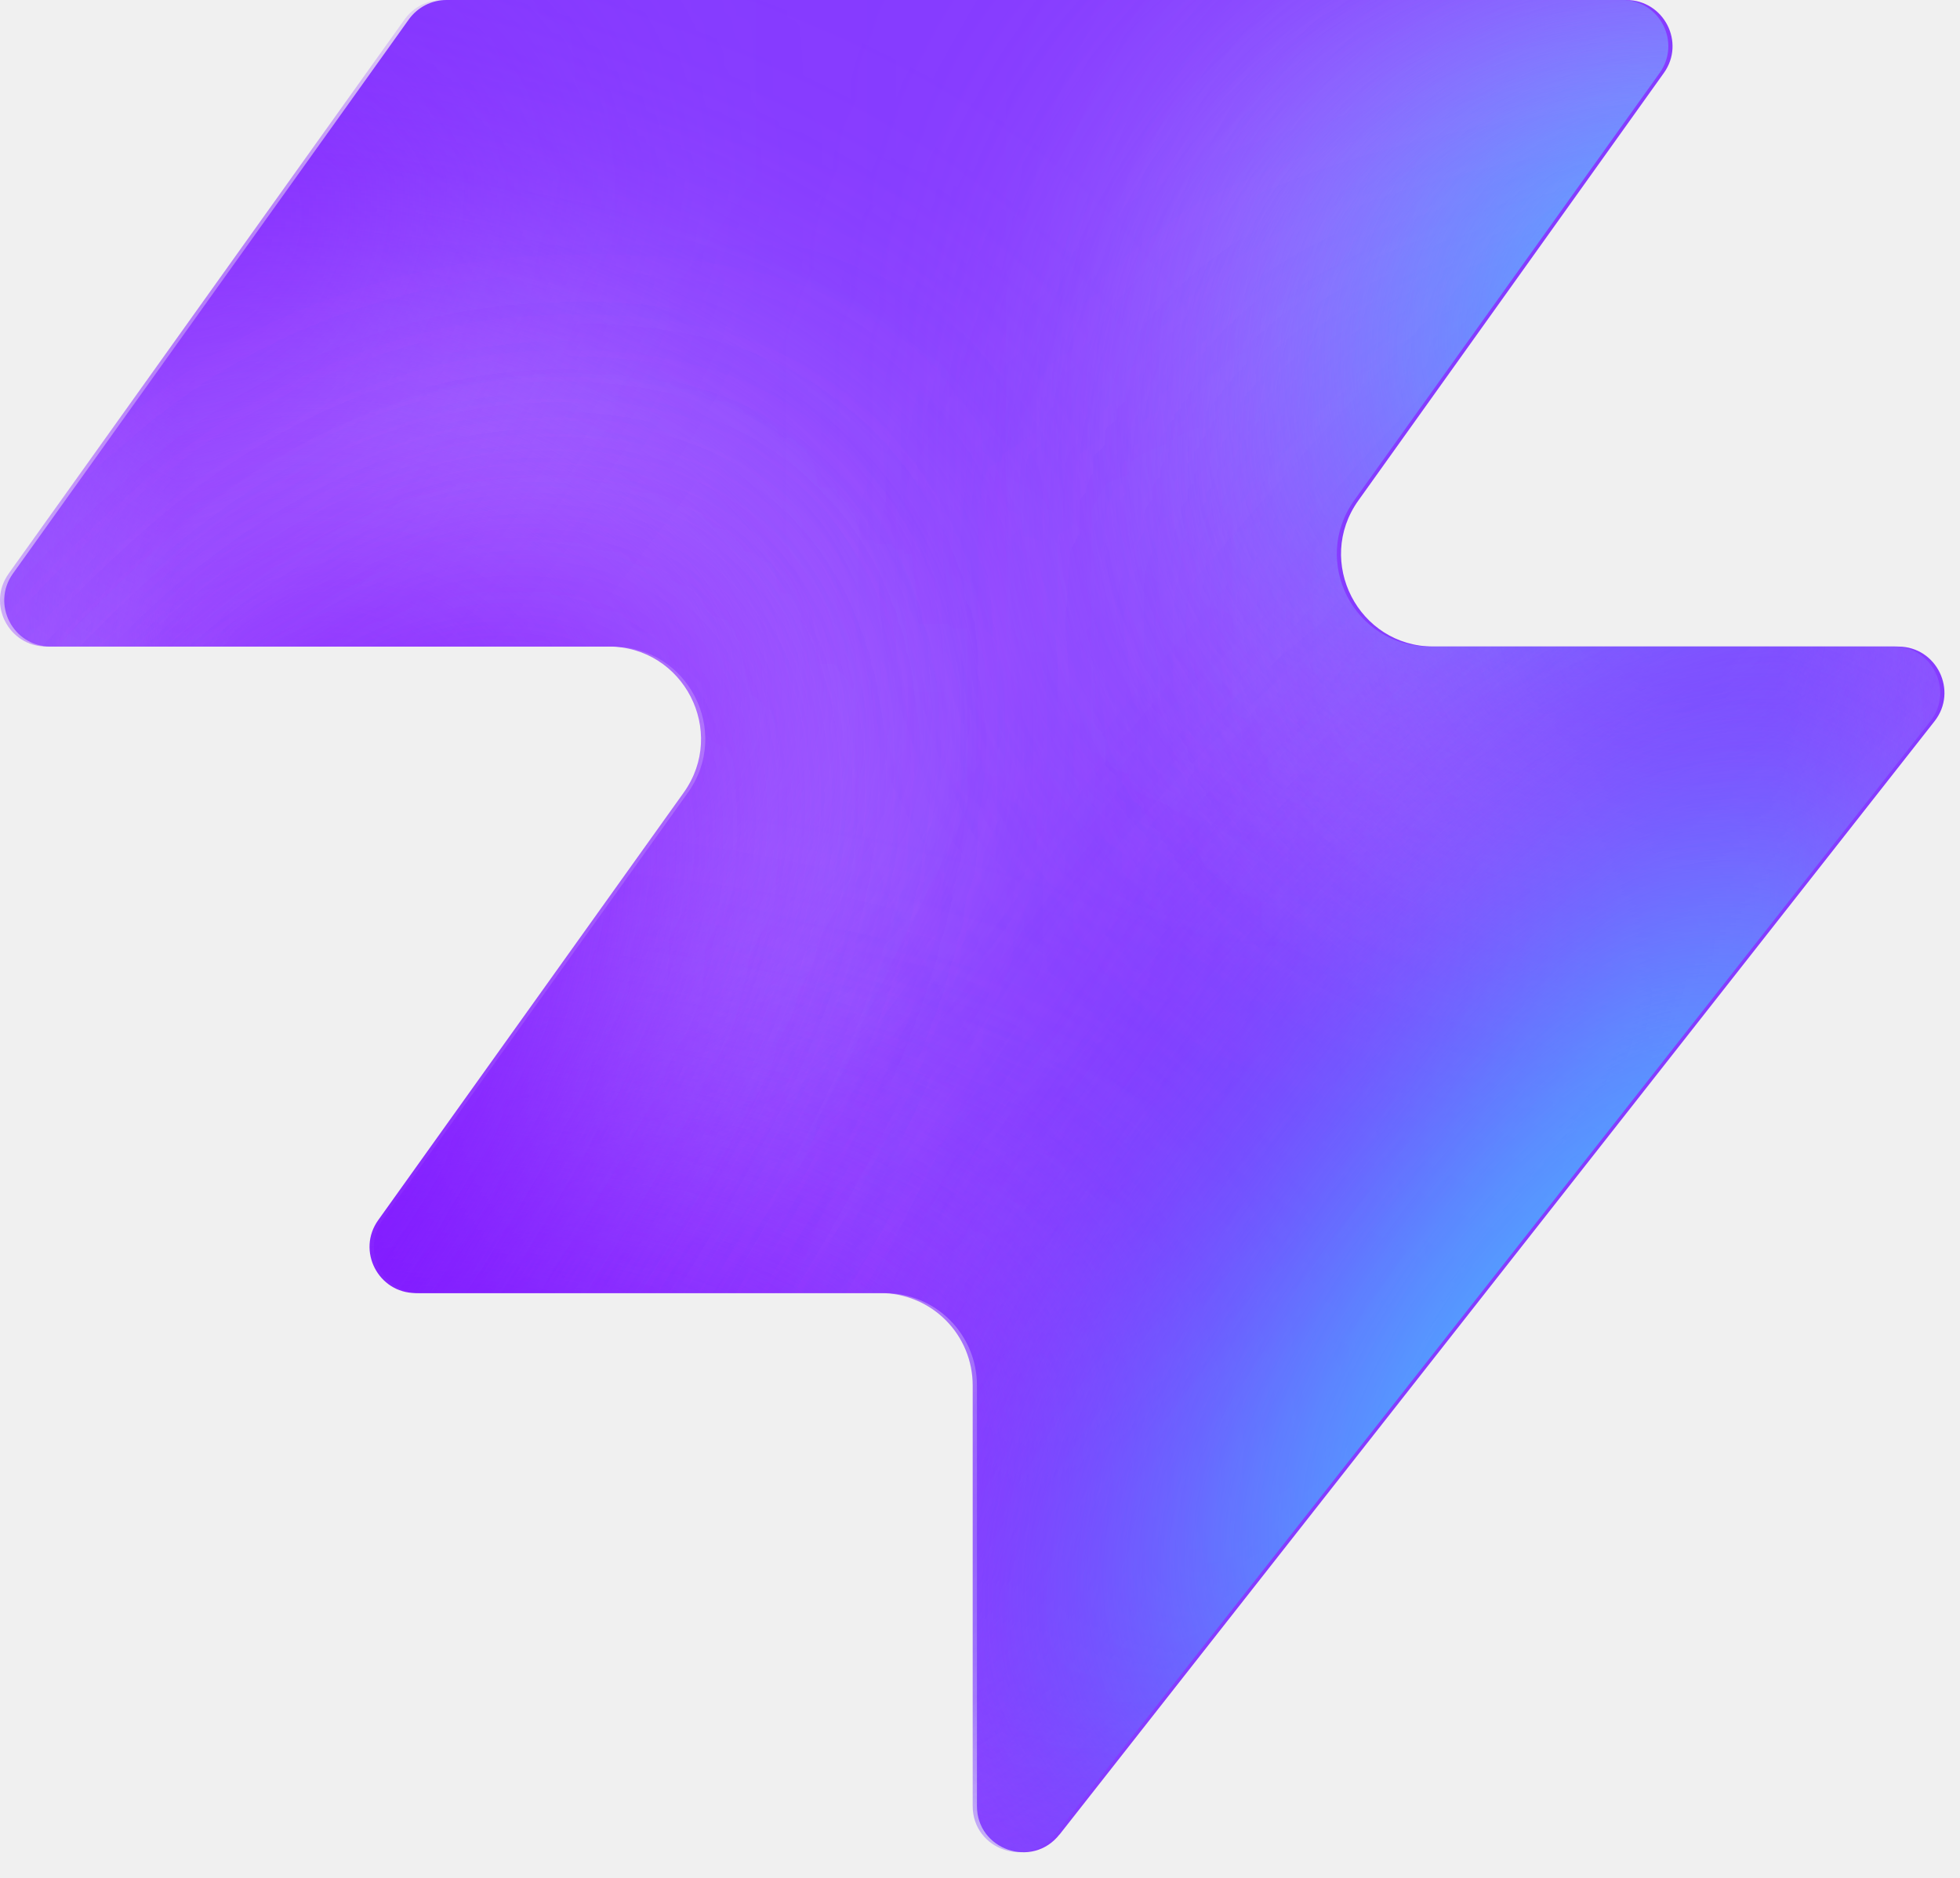
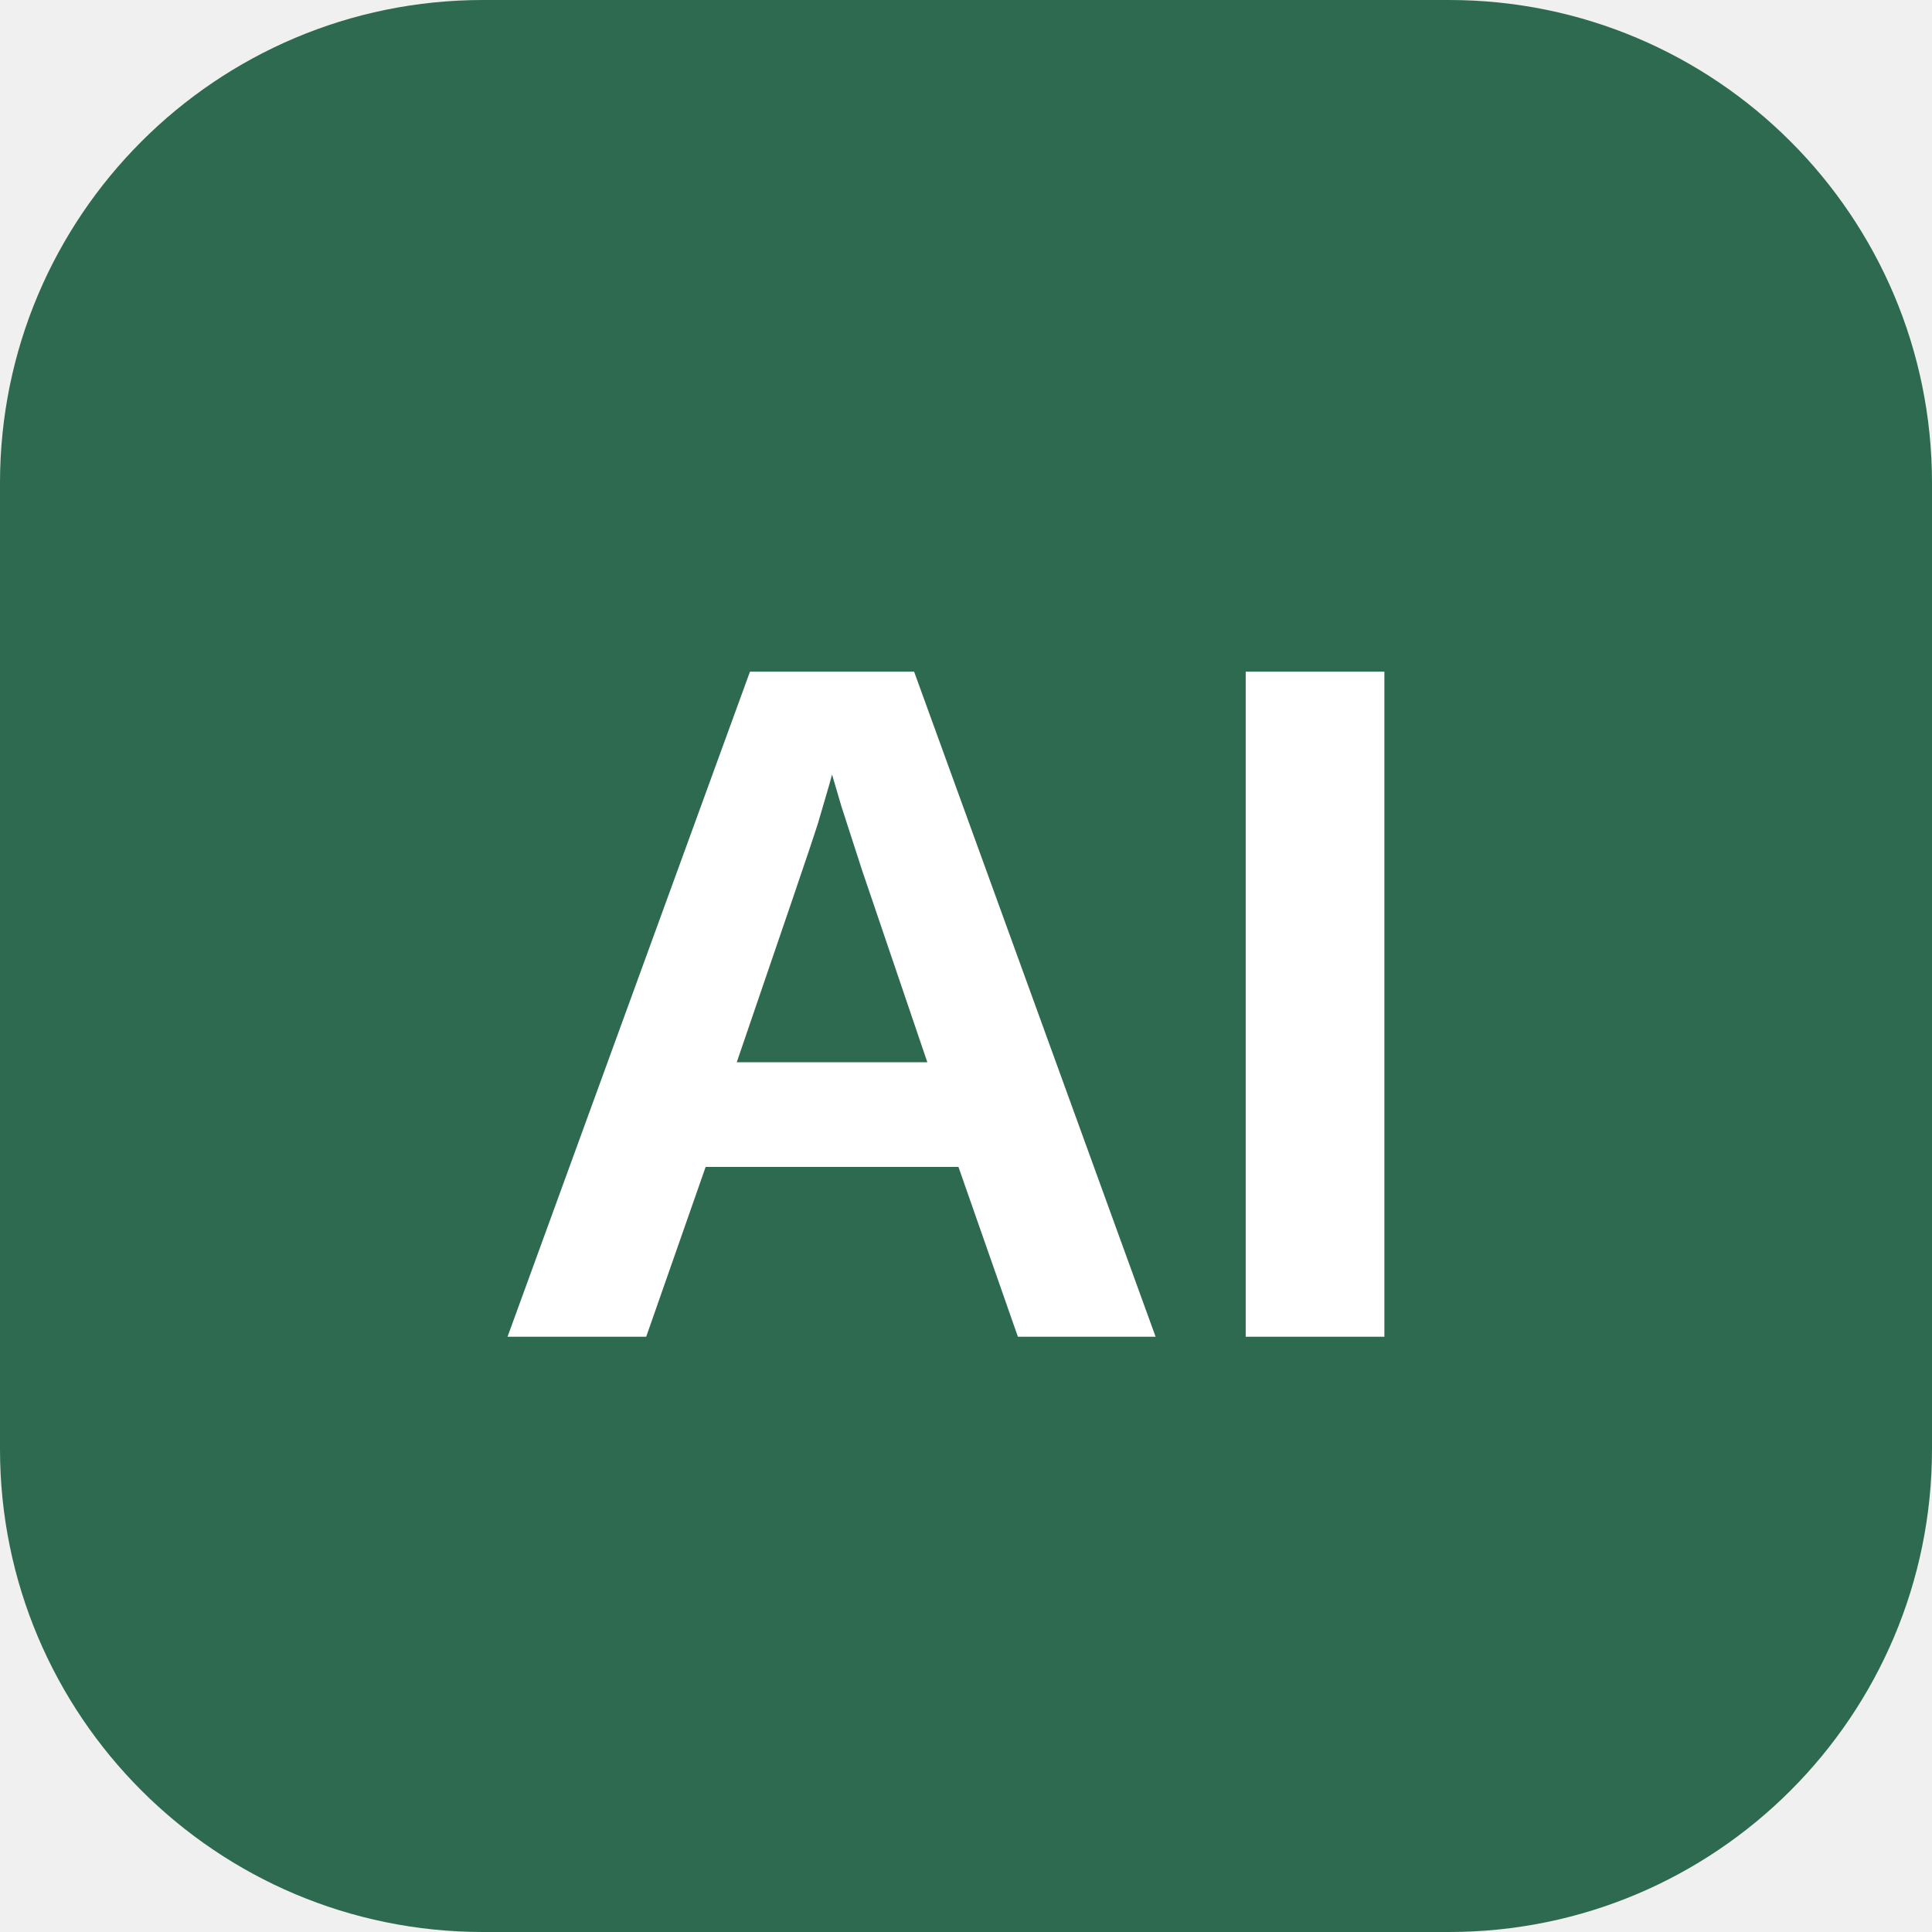
- <svg xmlns="http://www.w3.org/2000/svg" width="48" height="46" fill="none" viewBox="0 0 48 46">
-   <path fill="#863bff" d="M25.946 44.938c-.664.845-2.021.375-2.021-.698V33.937a2.26 2.26 0 0 0-2.262-2.262H10.287c-.92 0-1.456-1.04-.92-1.788l7.48-10.471c1.07-1.497 0-3.578-1.842-3.578H1.237c-.92 0-1.456-1.04-.92-1.788L10.013.474c.214-.297.556-.474.92-.474h28.894c.92 0 1.456 1.04.92 1.788l-7.48 10.471c-1.07 1.498 0 3.579 1.842 3.579h11.377c.943 0 1.473 1.088.89 1.83L25.947 44.94z" style="fill:#863bff;fill:color(display-p3 .525 .23 1);fill-opacity:1" />
-   <mask id="a" width="48" height="46" x="0" y="0" maskUnits="userSpaceOnUse" style="mask-type:alpha">
-     <path fill="#000" d="M25.842 44.938c-.664.844-2.021.375-2.021-.698V33.937a2.26 2.26 0 0 0-2.262-2.262H10.183c-.92 0-1.456-1.04-.92-1.788l7.48-10.471c1.07-1.498 0-3.579-1.842-3.579H1.133c-.92 0-1.456-1.04-.92-1.787L9.91.473c.214-.297.556-.474.92-.474h28.894c.92 0 1.456 1.04.92 1.788l-7.48 10.471c-1.07 1.498 0 3.578 1.842 3.578h11.377c.943 0 1.473 1.088.89 1.832L25.843 44.94z" style="fill:#000;fill-opacity:1" />
-   </mask>
-   <g mask="url(#a)">
-     <g filter="url(#b)">
-       <ellipse cx="5.508" cy="14.704" fill="#ede6ff" rx="5.508" ry="14.704" style="fill:#ede6ff;fill:color(display-p3 .927 .903 1);fill-opacity:1" transform="matrix(.00324 1 1 -.00324 -4.47 31.516)" />
-     </g>
-     <g filter="url(#c)">
-       <ellipse cx="10.399" cy="29.851" fill="#ede6ff" rx="10.399" ry="29.851" style="fill:#ede6ff;fill:color(display-p3 .927 .903 1);fill-opacity:1" transform="matrix(.00324 1 1 -.00324 -39.328 7.883)" />
-     </g>
-     <g filter="url(#d)">
-       <ellipse cx="5.508" cy="30.487" fill="#7e14ff" rx="5.508" ry="30.487" style="fill:#7e14ff;fill:color(display-p3 .492 .077 1);fill-opacity:1" transform="rotate(89.814 -25.913 -14.639)scale(1 -1)" />
-     </g>
-     <g filter="url(#e)">
-       <ellipse cx="5.508" cy="30.599" fill="#7e14ff" rx="5.508" ry="30.599" style="fill:#7e14ff;fill:color(display-p3 .492 .077 1);fill-opacity:1" transform="rotate(89.814 -32.644 -3.334)scale(1 -1)" />
-     </g>
-     <g filter="url(#f)">
-       <ellipse cx="5.508" cy="30.599" fill="#7e14ff" rx="5.508" ry="30.599" style="fill:#7e14ff;fill:color(display-p3 .492 .077 1);fill-opacity:1" transform="matrix(.00324 1 1 -.00324 -34.34 30.47)" />
-     </g>
-     <g filter="url(#g)">
-       <ellipse cx="14.072" cy="22.078" fill="#ede6ff" rx="14.072" ry="22.078" style="fill:#ede6ff;fill:color(display-p3 .927 .903 1);fill-opacity:1" transform="rotate(93.35 24.506 48.493)scale(-1 1)" />
-     </g>
-     <g filter="url(#h)">
-       <ellipse cx="3.47" cy="21.501" fill="#7e14ff" rx="3.47" ry="21.501" style="fill:#7e14ff;fill:color(display-p3 .492 .077 1);fill-opacity:1" transform="rotate(89.009 28.708 47.59)scale(-1 1)" />
-     </g>
-     <g filter="url(#i)">
-       <ellipse cx="3.47" cy="21.501" fill="#7e14ff" rx="3.47" ry="21.501" style="fill:#7e14ff;fill:color(display-p3 .492 .077 1);fill-opacity:1" transform="rotate(89.009 28.708 47.59)scale(-1 1)" />
-     </g>
-     <g filter="url(#j)">
-       <ellipse cx=".387" cy="8.972" fill="#7e14ff" rx="4.407" ry="29.108" style="fill:#7e14ff;fill:color(display-p3 .492 .077 1);fill-opacity:1" transform="rotate(39.51 .387 8.972)" />
-     </g>
-     <g filter="url(#k)">
-       <ellipse cx="47.523" cy="-6.092" fill="#7e14ff" rx="4.407" ry="29.108" style="fill:#7e14ff;fill:color(display-p3 .492 .077 1);fill-opacity:1" transform="rotate(37.892 47.523 -6.092)" />
-     </g>
-     <g filter="url(#l)">
-       <ellipse cx="41.412" cy="6.333" fill="#47bfff" rx="5.971" ry="9.665" style="fill:#47bfff;fill:color(display-p3 .28 .748 1);fill-opacity:1" transform="rotate(37.892 41.412 6.333)" />
-     </g>
-     <g filter="url(#m)">
-       <ellipse cx="-1.879" cy="38.332" fill="#7e14ff" rx="4.407" ry="29.108" style="fill:#7e14ff;fill:color(display-p3 .492 .077 1);fill-opacity:1" transform="rotate(37.892 -1.88 38.332)" />
-     </g>
-     <g filter="url(#n)">
-       <ellipse cx="-1.879" cy="38.332" fill="#7e14ff" rx="4.407" ry="29.108" style="fill:#7e14ff;fill:color(display-p3 .492 .077 1);fill-opacity:1" transform="rotate(37.892 -1.88 38.332)" />
-     </g>
-     <g filter="url(#o)">
-       <ellipse cx="35.651" cy="29.907" fill="#7e14ff" rx="4.407" ry="29.108" style="fill:#7e14ff;fill:color(display-p3 .492 .077 1);fill-opacity:1" transform="rotate(37.892 35.651 29.907)" />
-     </g>
-     <g filter="url(#p)">
-       <ellipse cx="38.418" cy="32.4" fill="#47bfff" rx="5.971" ry="15.297" style="fill:#47bfff;fill:color(display-p3 .28 .748 1);fill-opacity:1" transform="rotate(37.892 38.418 32.4)" />
-     </g>
-   </g>
-   <defs>
-     <filter id="b" width="60.045" height="41.654" x="-19.77" y="16.149" color-interpolation-filters="sRGB" filterUnits="userSpaceOnUse">
-       <feFlood flood-opacity="0" result="BackgroundImageFix" />
-       <feBlend in="SourceGraphic" in2="BackgroundImageFix" result="shape" />
-       <feGaussianBlur result="effect1_foregroundBlur_2002_17158" stdDeviation="7.659" />
-     </filter>
-     <filter id="c" width="90.34" height="51.437" x="-54.613" y="-7.533" color-interpolation-filters="sRGB" filterUnits="userSpaceOnUse">
-       <feFlood flood-opacity="0" result="BackgroundImageFix" />
-       <feBlend in="SourceGraphic" in2="BackgroundImageFix" result="shape" />
-       <feGaussianBlur result="effect1_foregroundBlur_2002_17158" stdDeviation="7.659" />
-     </filter>
-     <filter id="d" width="79.355" height="29.4" x="-49.64" y="2.03" color-interpolation-filters="sRGB" filterUnits="userSpaceOnUse">
-       <feFlood flood-opacity="0" result="BackgroundImageFix" />
-       <feBlend in="SourceGraphic" in2="BackgroundImageFix" result="shape" />
-       <feGaussianBlur result="effect1_foregroundBlur_2002_17158" stdDeviation="4.596" />
-     </filter>
-     <filter id="e" width="79.579" height="29.4" x="-45.045" y="20.029" color-interpolation-filters="sRGB" filterUnits="userSpaceOnUse">
-       <feFlood flood-opacity="0" result="BackgroundImageFix" />
-       <feBlend in="SourceGraphic" in2="BackgroundImageFix" result="shape" />
-       <feGaussianBlur result="effect1_foregroundBlur_2002_17158" stdDeviation="4.596" />
-     </filter>
-     <filter id="f" width="79.579" height="29.4" x="-43.513" y="21.178" color-interpolation-filters="sRGB" filterUnits="userSpaceOnUse">
-       <feFlood flood-opacity="0" result="BackgroundImageFix" />
-       <feBlend in="SourceGraphic" in2="BackgroundImageFix" result="shape" />
-       <feGaussianBlur result="effect1_foregroundBlur_2002_17158" stdDeviation="4.596" />
-     </filter>
-     <filter id="g" width="74.749" height="58.852" x="15.756" y="-17.901" color-interpolation-filters="sRGB" filterUnits="userSpaceOnUse">
-       <feFlood flood-opacity="0" result="BackgroundImageFix" />
-       <feBlend in="SourceGraphic" in2="BackgroundImageFix" result="shape" />
-       <feGaussianBlur result="effect1_foregroundBlur_2002_17158" stdDeviation="7.659" />
-     </filter>
-     <filter id="h" width="61.377" height="25.362" x="23.548" y="2.284" color-interpolation-filters="sRGB" filterUnits="userSpaceOnUse">
-       <feFlood flood-opacity="0" result="BackgroundImageFix" />
-       <feBlend in="SourceGraphic" in2="BackgroundImageFix" result="shape" />
-       <feGaussianBlur result="effect1_foregroundBlur_2002_17158" stdDeviation="4.596" />
-     </filter>
-     <filter id="i" width="61.377" height="25.362" x="23.548" y="2.284" color-interpolation-filters="sRGB" filterUnits="userSpaceOnUse">
-       <feFlood flood-opacity="0" result="BackgroundImageFix" />
-       <feBlend in="SourceGraphic" in2="BackgroundImageFix" result="shape" />
-       <feGaussianBlur result="effect1_foregroundBlur_2002_17158" stdDeviation="4.596" />
-     </filter>
-     <filter id="j" width="56.045" height="63.649" x="-27.636" y="-22.853" color-interpolation-filters="sRGB" filterUnits="userSpaceOnUse">
-       <feFlood flood-opacity="0" result="BackgroundImageFix" />
-       <feBlend in="SourceGraphic" in2="BackgroundImageFix" result="shape" />
-       <feGaussianBlur result="effect1_foregroundBlur_2002_17158" stdDeviation="4.596" />
-     </filter>
-     <filter id="k" width="54.814" height="64.646" x="20.116" y="-38.415" color-interpolation-filters="sRGB" filterUnits="userSpaceOnUse">
-       <feFlood flood-opacity="0" result="BackgroundImageFix" />
-       <feBlend in="SourceGraphic" in2="BackgroundImageFix" result="shape" />
-       <feGaussianBlur result="effect1_foregroundBlur_2002_17158" stdDeviation="4.596" />
-     </filter>
-     <filter id="l" width="33.541" height="35.313" x="24.641" y="-11.323" color-interpolation-filters="sRGB" filterUnits="userSpaceOnUse">
-       <feFlood flood-opacity="0" result="BackgroundImageFix" />
-       <feBlend in="SourceGraphic" in2="BackgroundImageFix" result="shape" />
-       <feGaussianBlur result="effect1_foregroundBlur_2002_17158" stdDeviation="4.596" />
-     </filter>
-     <filter id="m" width="54.814" height="64.646" x="-29.286" y="6.009" color-interpolation-filters="sRGB" filterUnits="userSpaceOnUse">
-       <feFlood flood-opacity="0" result="BackgroundImageFix" />
-       <feBlend in="SourceGraphic" in2="BackgroundImageFix" result="shape" />
-       <feGaussianBlur result="effect1_foregroundBlur_2002_17158" stdDeviation="4.596" />
-     </filter>
-     <filter id="n" width="54.814" height="64.646" x="-29.286" y="6.009" color-interpolation-filters="sRGB" filterUnits="userSpaceOnUse">
-       <feFlood flood-opacity="0" result="BackgroundImageFix" />
-       <feBlend in="SourceGraphic" in2="BackgroundImageFix" result="shape" />
-       <feGaussianBlur result="effect1_foregroundBlur_2002_17158" stdDeviation="4.596" />
-     </filter>
-     <filter id="o" width="54.814" height="64.646" x="8.244" y="-2.416" color-interpolation-filters="sRGB" filterUnits="userSpaceOnUse">
-       <feFlood flood-opacity="0" result="BackgroundImageFix" />
-       <feBlend in="SourceGraphic" in2="BackgroundImageFix" result="shape" />
-       <feGaussianBlur result="effect1_foregroundBlur_2002_17158" stdDeviation="4.596" />
-     </filter>
-     <filter id="p" width="39.409" height="43.623" x="18.713" y="10.588" color-interpolation-filters="sRGB" filterUnits="userSpaceOnUse">
-       <feFlood flood-opacity="0" result="BackgroundImageFix" />
-       <feBlend in="SourceGraphic" in2="BackgroundImageFix" result="shape" />
-       <feGaussianBlur result="effect1_foregroundBlur_2002_17158" stdDeviation="4.596" />
-     </filter>
-   </defs>
+ <svg xmlns="http://www.w3.org/2000/svg" viewBox="0 0 32 32">
+   <rect width="32" height="32" rx="8" fill="#2D6A4F" />
+   <text x="50%" y="55%" text-anchor="middle" dominant-baseline="middle" font-family="Arial" font-weight="bold" font-size="16" fill="white">AI</text>
</svg>
